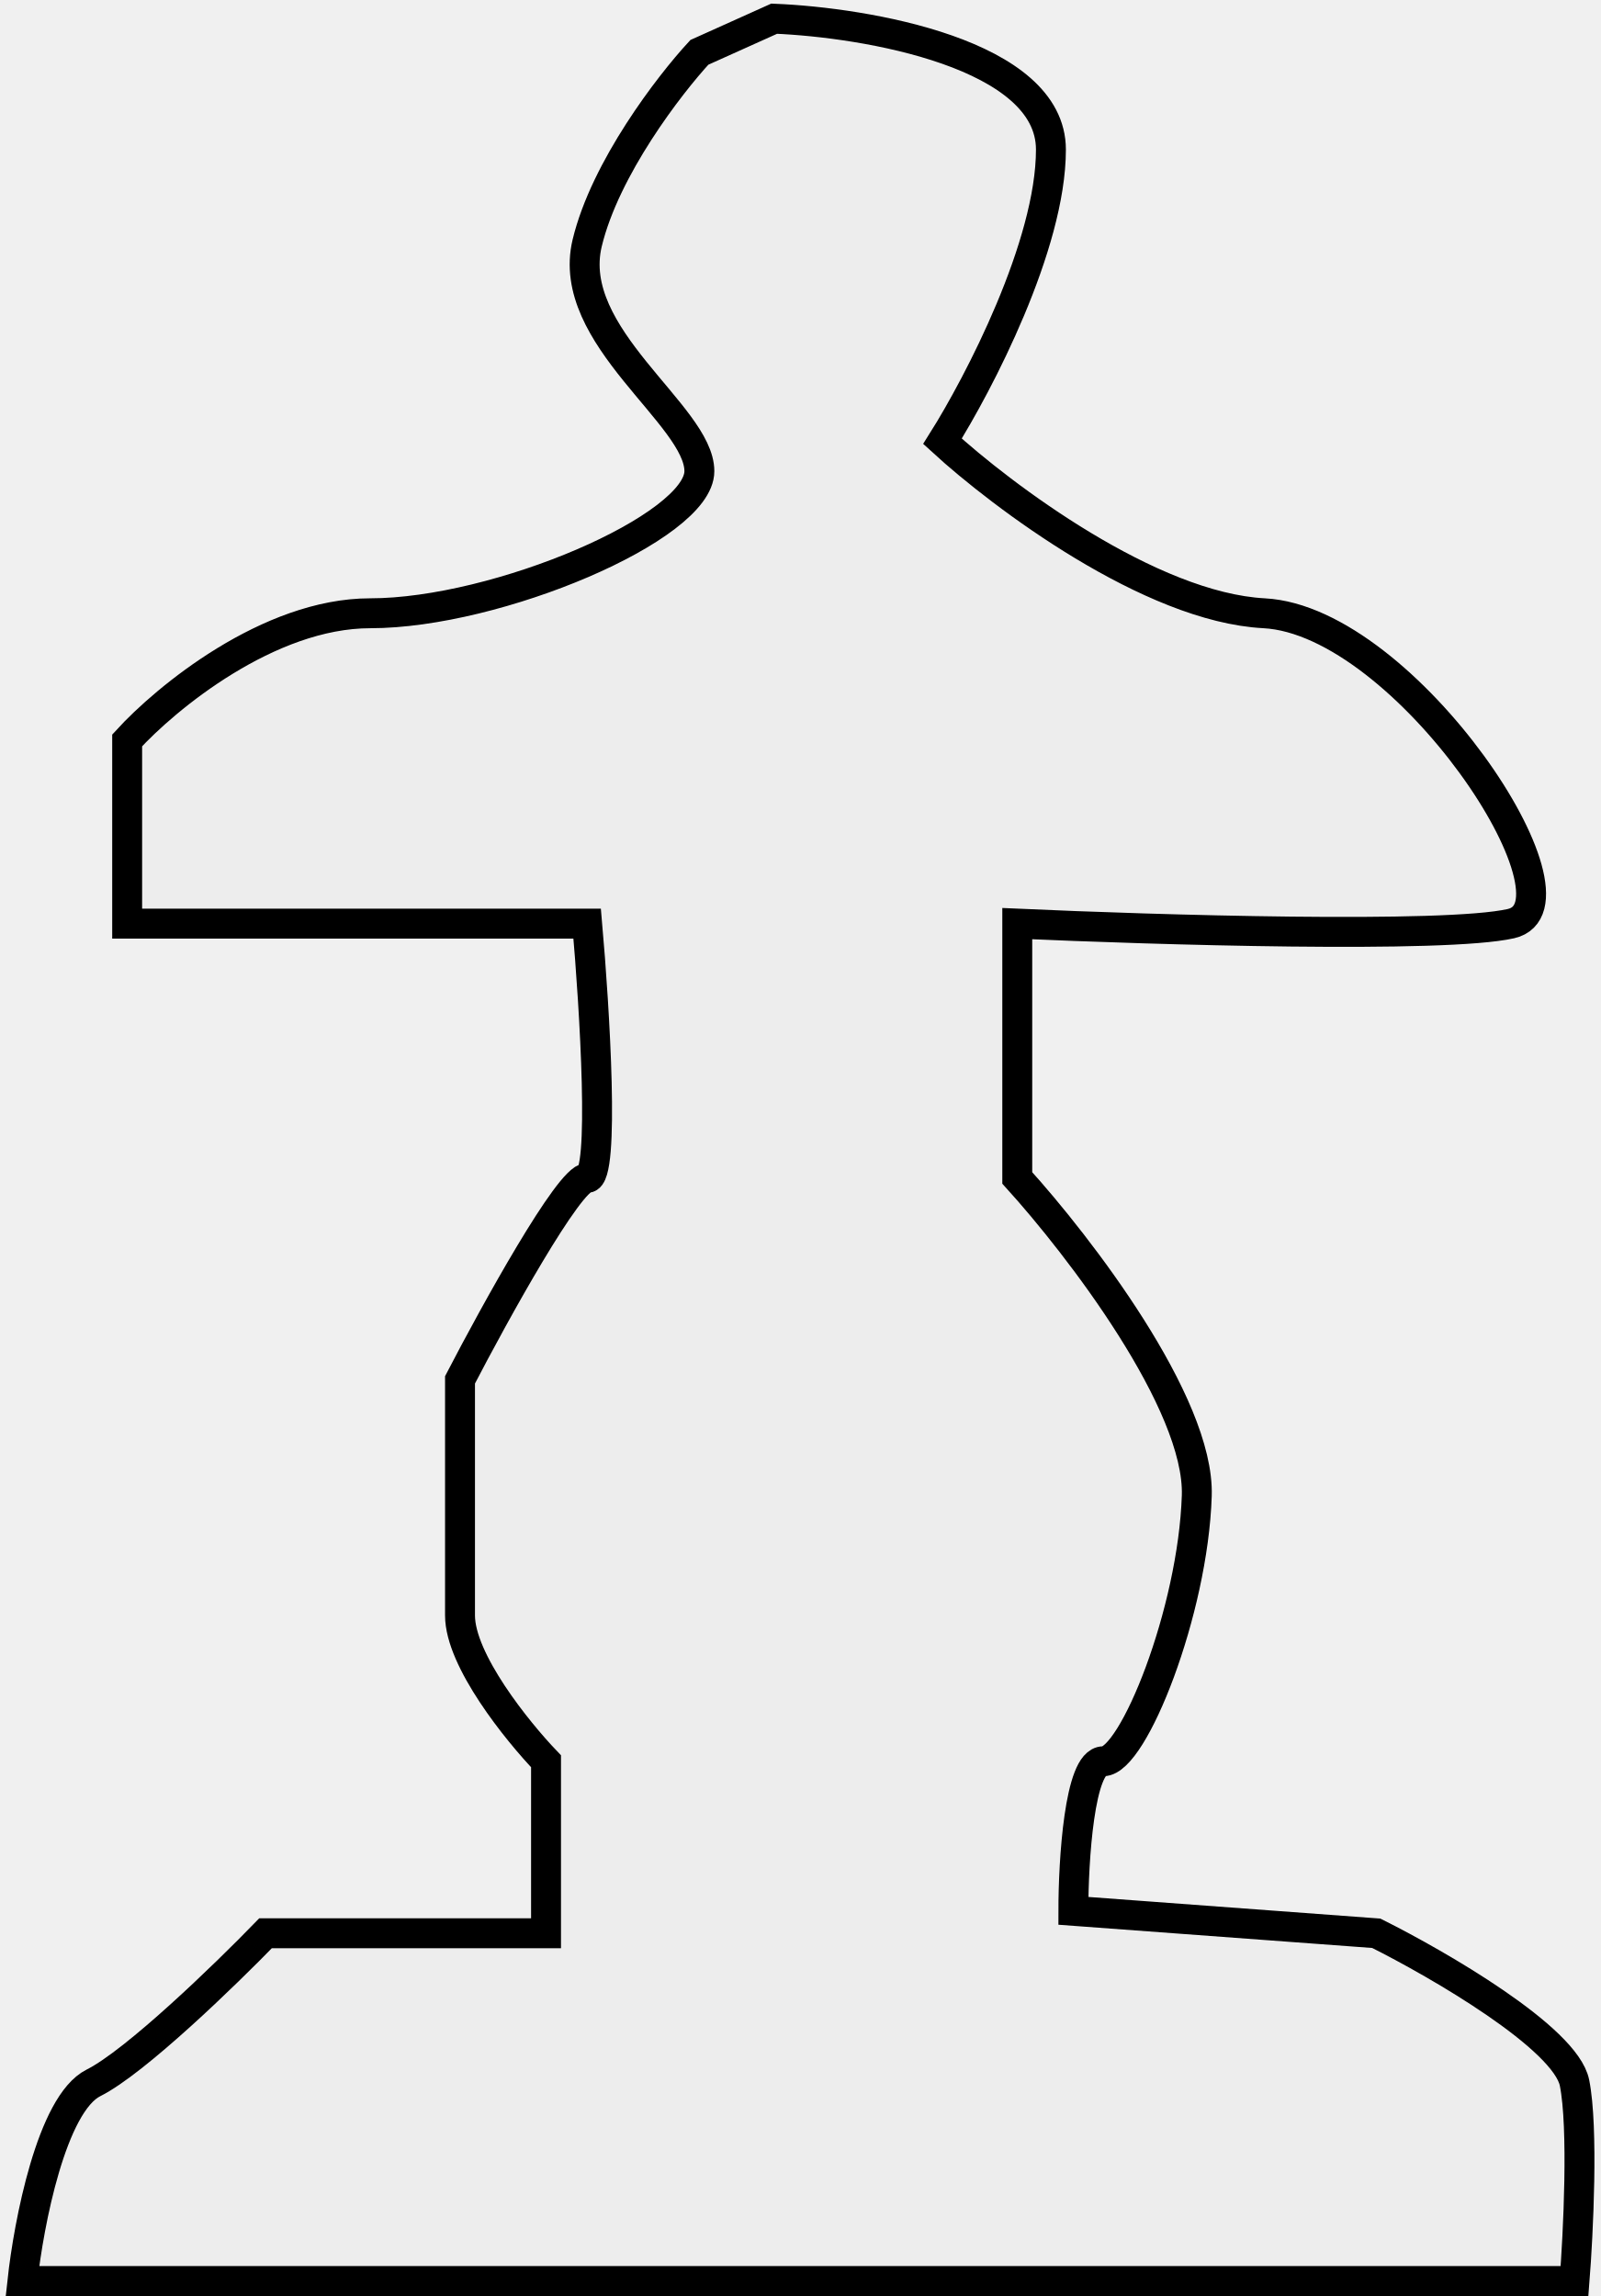
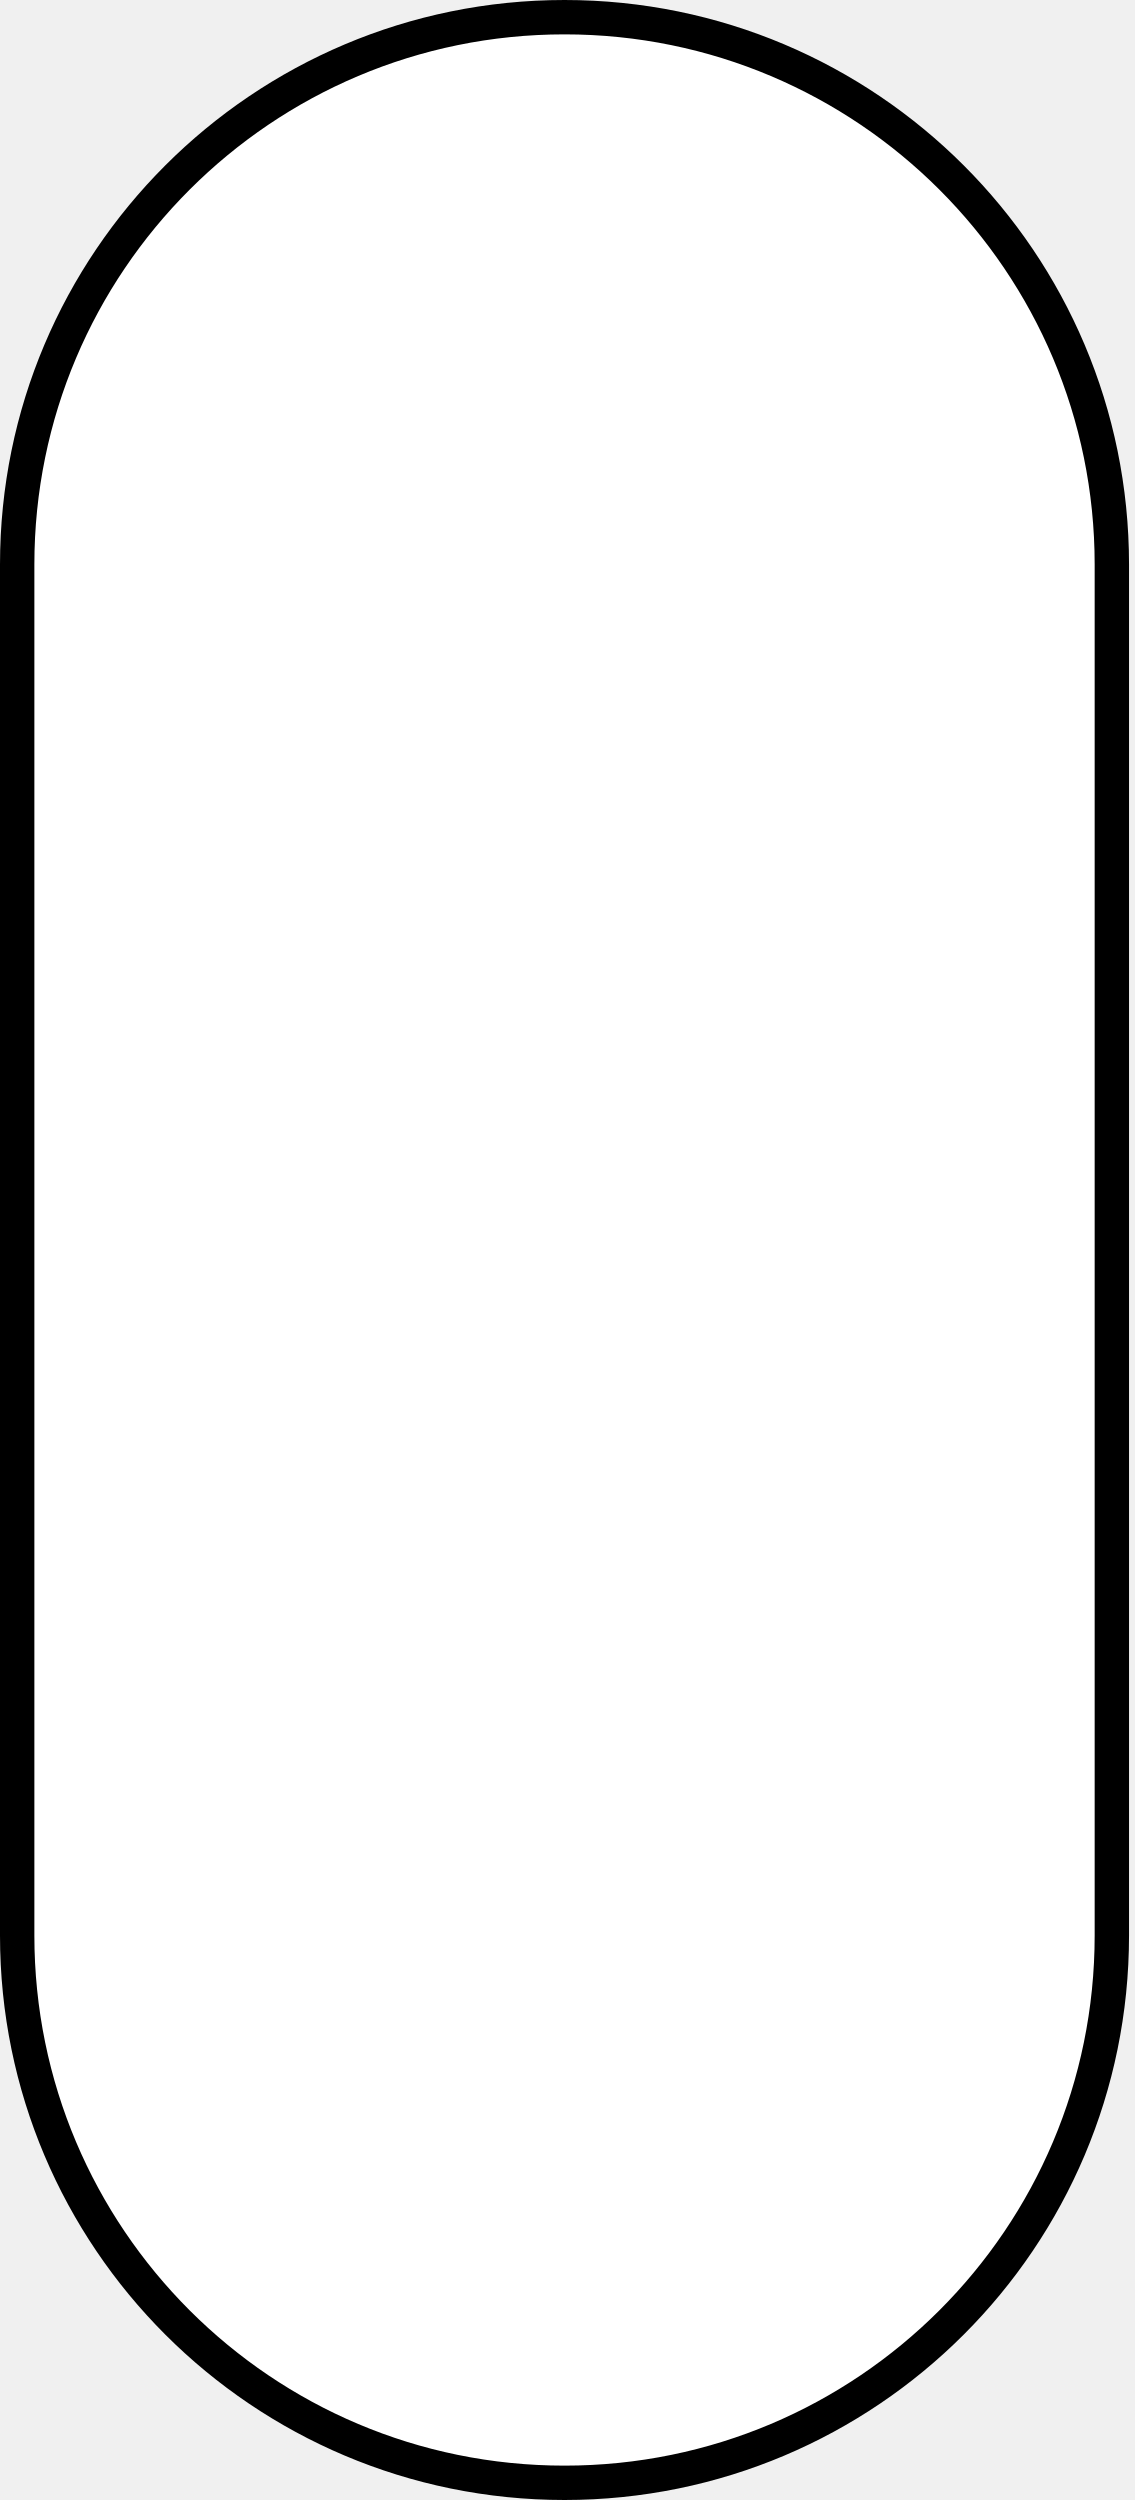
- <svg xmlns="http://www.w3.org/2000/svg" width="214" height="307" viewBox="0 0 214 307" fill="none">
-   <path d="M140.5 20C140.5 7.2 115.833 3 103.5 2.5L93.5 7C89.5 11.333 80.9 22.5 78.5 32.5C75.5 45 93.5 55.5 93.5 63C93.5 70.5 66.5 82 49.5 82C35.9 82 22.167 93.333 17 99V123.5H78.5C79.5 134.833 80.9 157.5 78.5 157.5C76.1 157.5 66.167 175.5 61.5 184.5V216C61.5 222 69.167 231.5 73 235.5V258.5H35.5C30.167 264 18.1 275.7 12.5 278.5C6.9 281.3 3.833 297.333 3 305H210.5C211 298.667 211.7 284.5 210.5 278.5C209.3 272.5 192.333 262.667 184 258.5L143.5 255.5C143.5 248.833 144.3 235.5 147.5 235.5C151.5 235.5 159.5 215.5 160 200C160.4 187.6 144.167 166.5 136 157.5V123.5C154.333 124.333 193.2 125.5 202 123.5C213 121 188 83 169 82C153.8 81.2 134 66.333 126 59C130.833 51.333 140.5 32.8 140.5 20Z" fill="#EDEDED" stroke="black" stroke-width="4" />
+ <svg xmlns="http://www.w3.org/2000/svg" width="132" height="291" viewBox="0 0 132 291" fill="none">
+   <rect x="2" y="2" width="127.419" height="287" rx="63.71" fill="white" stroke="black" stroke-width="4" />
</svg>
